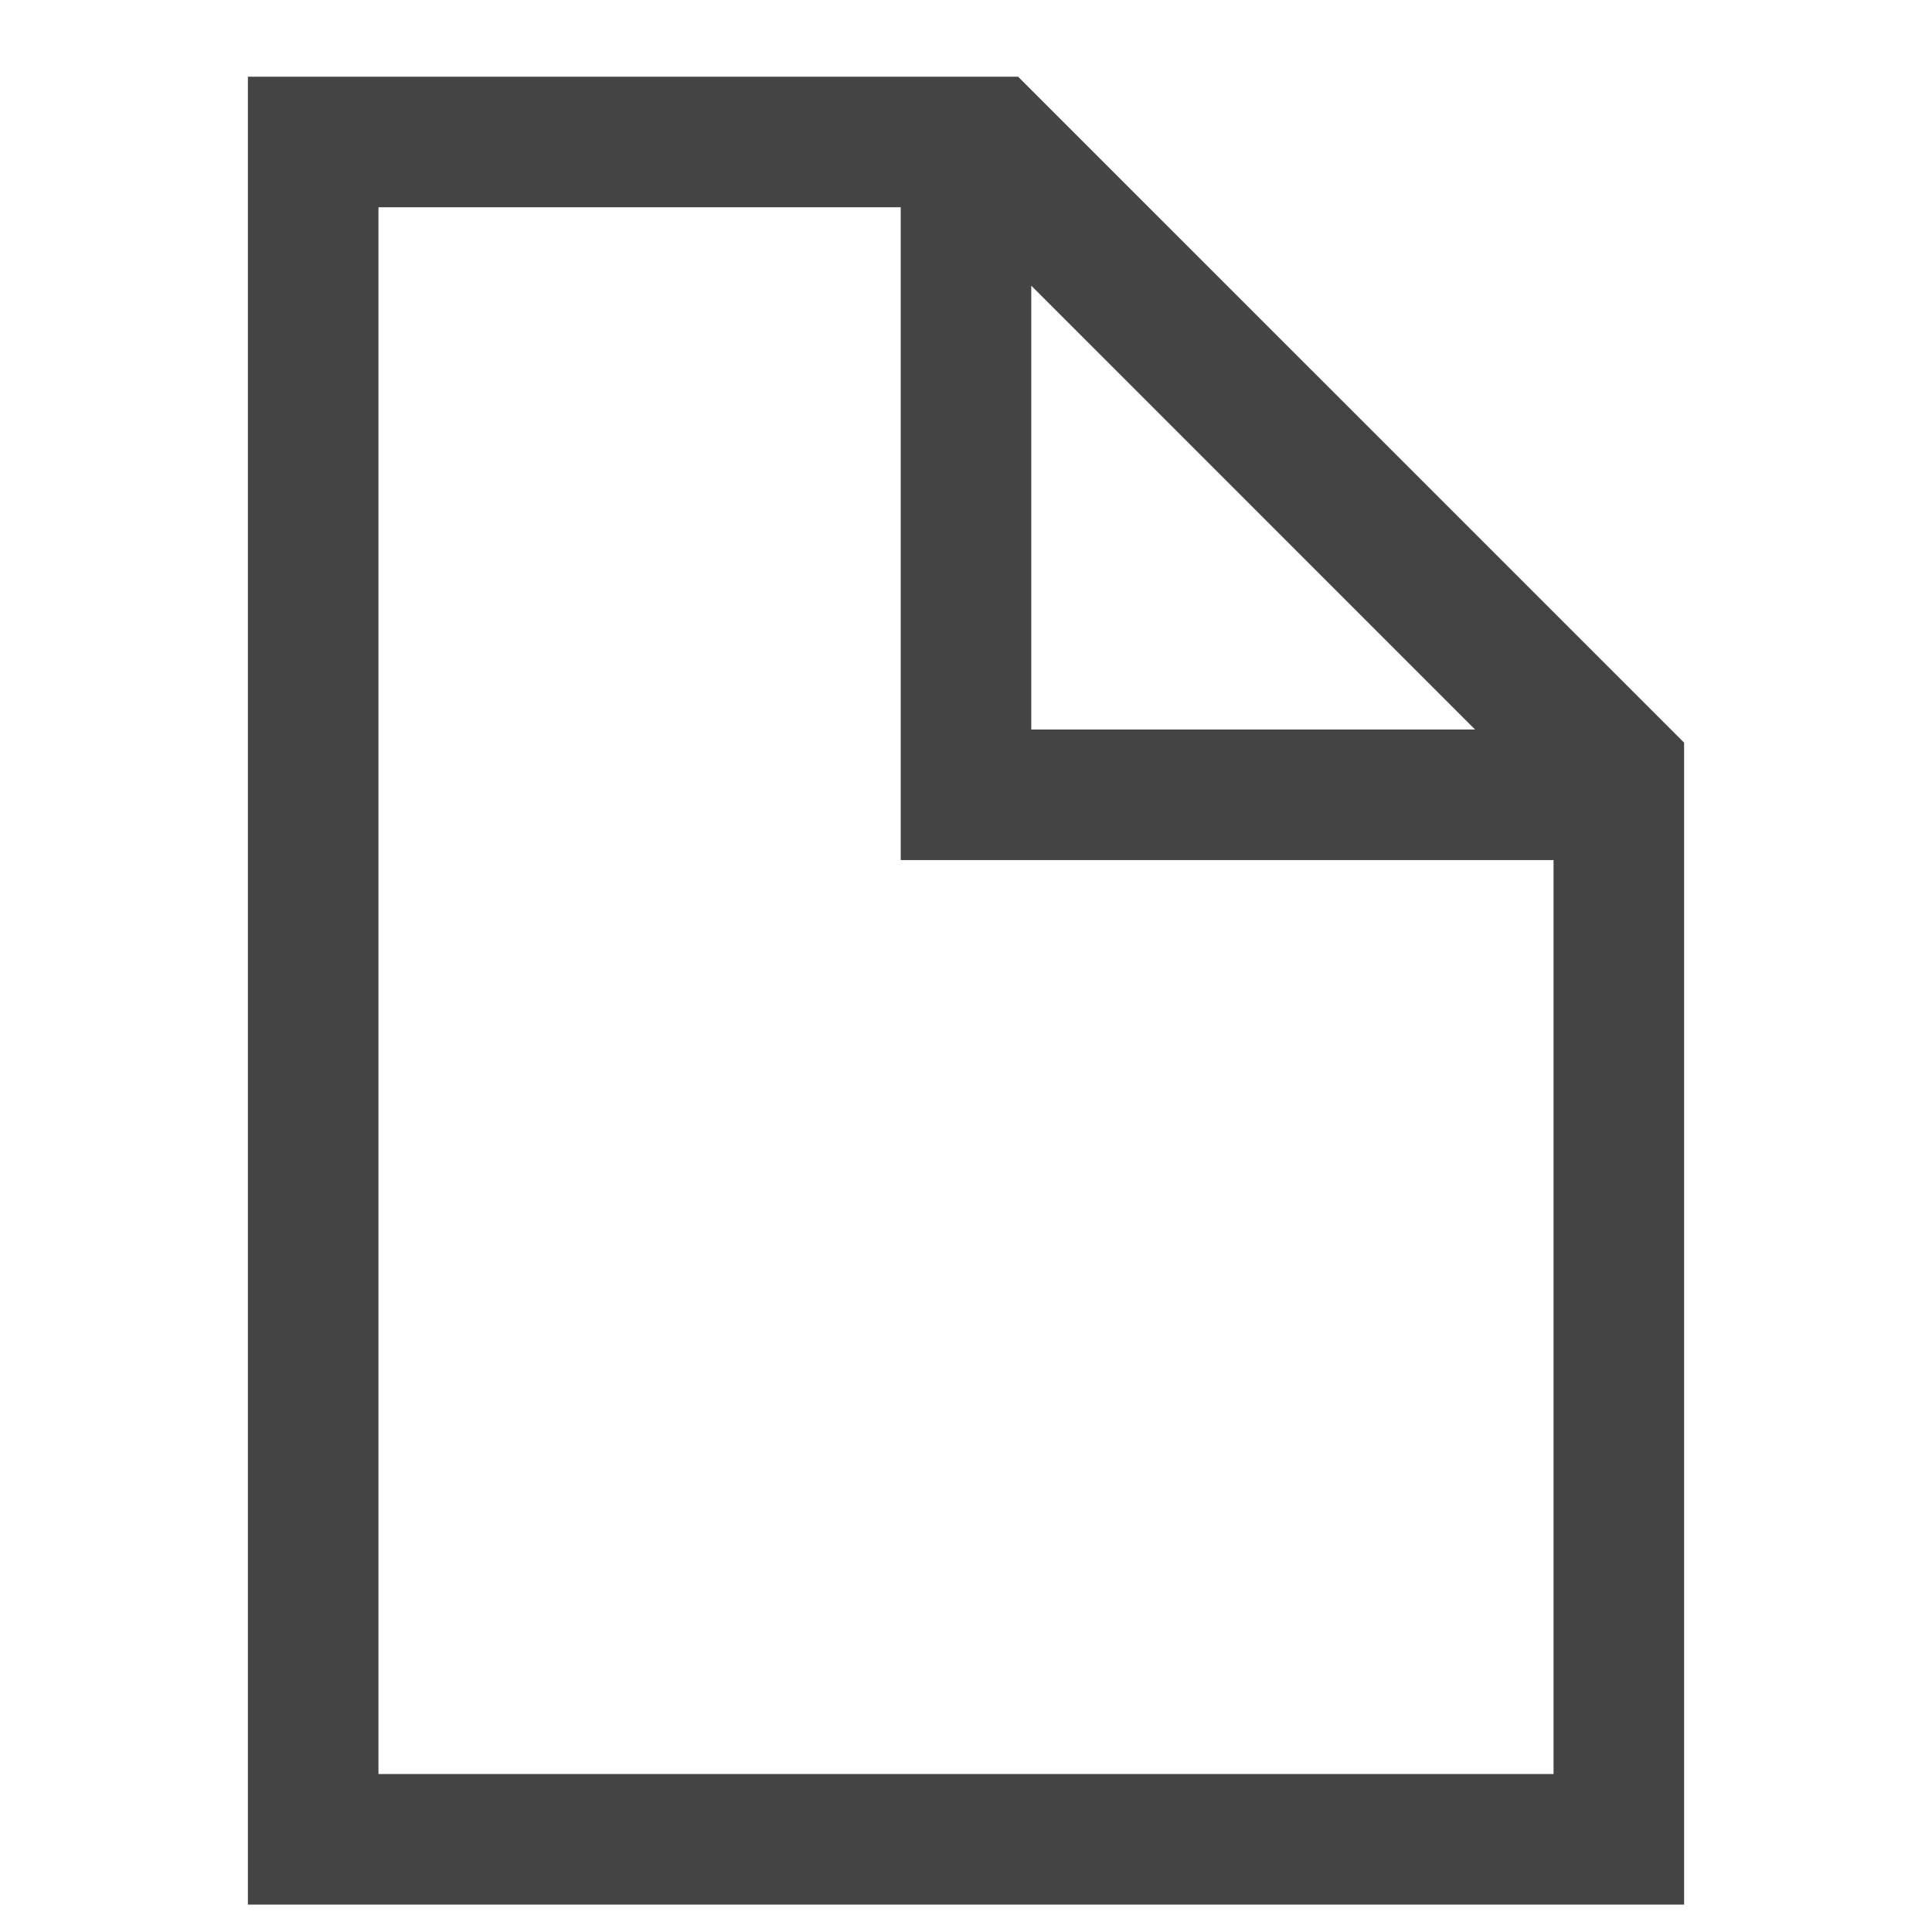
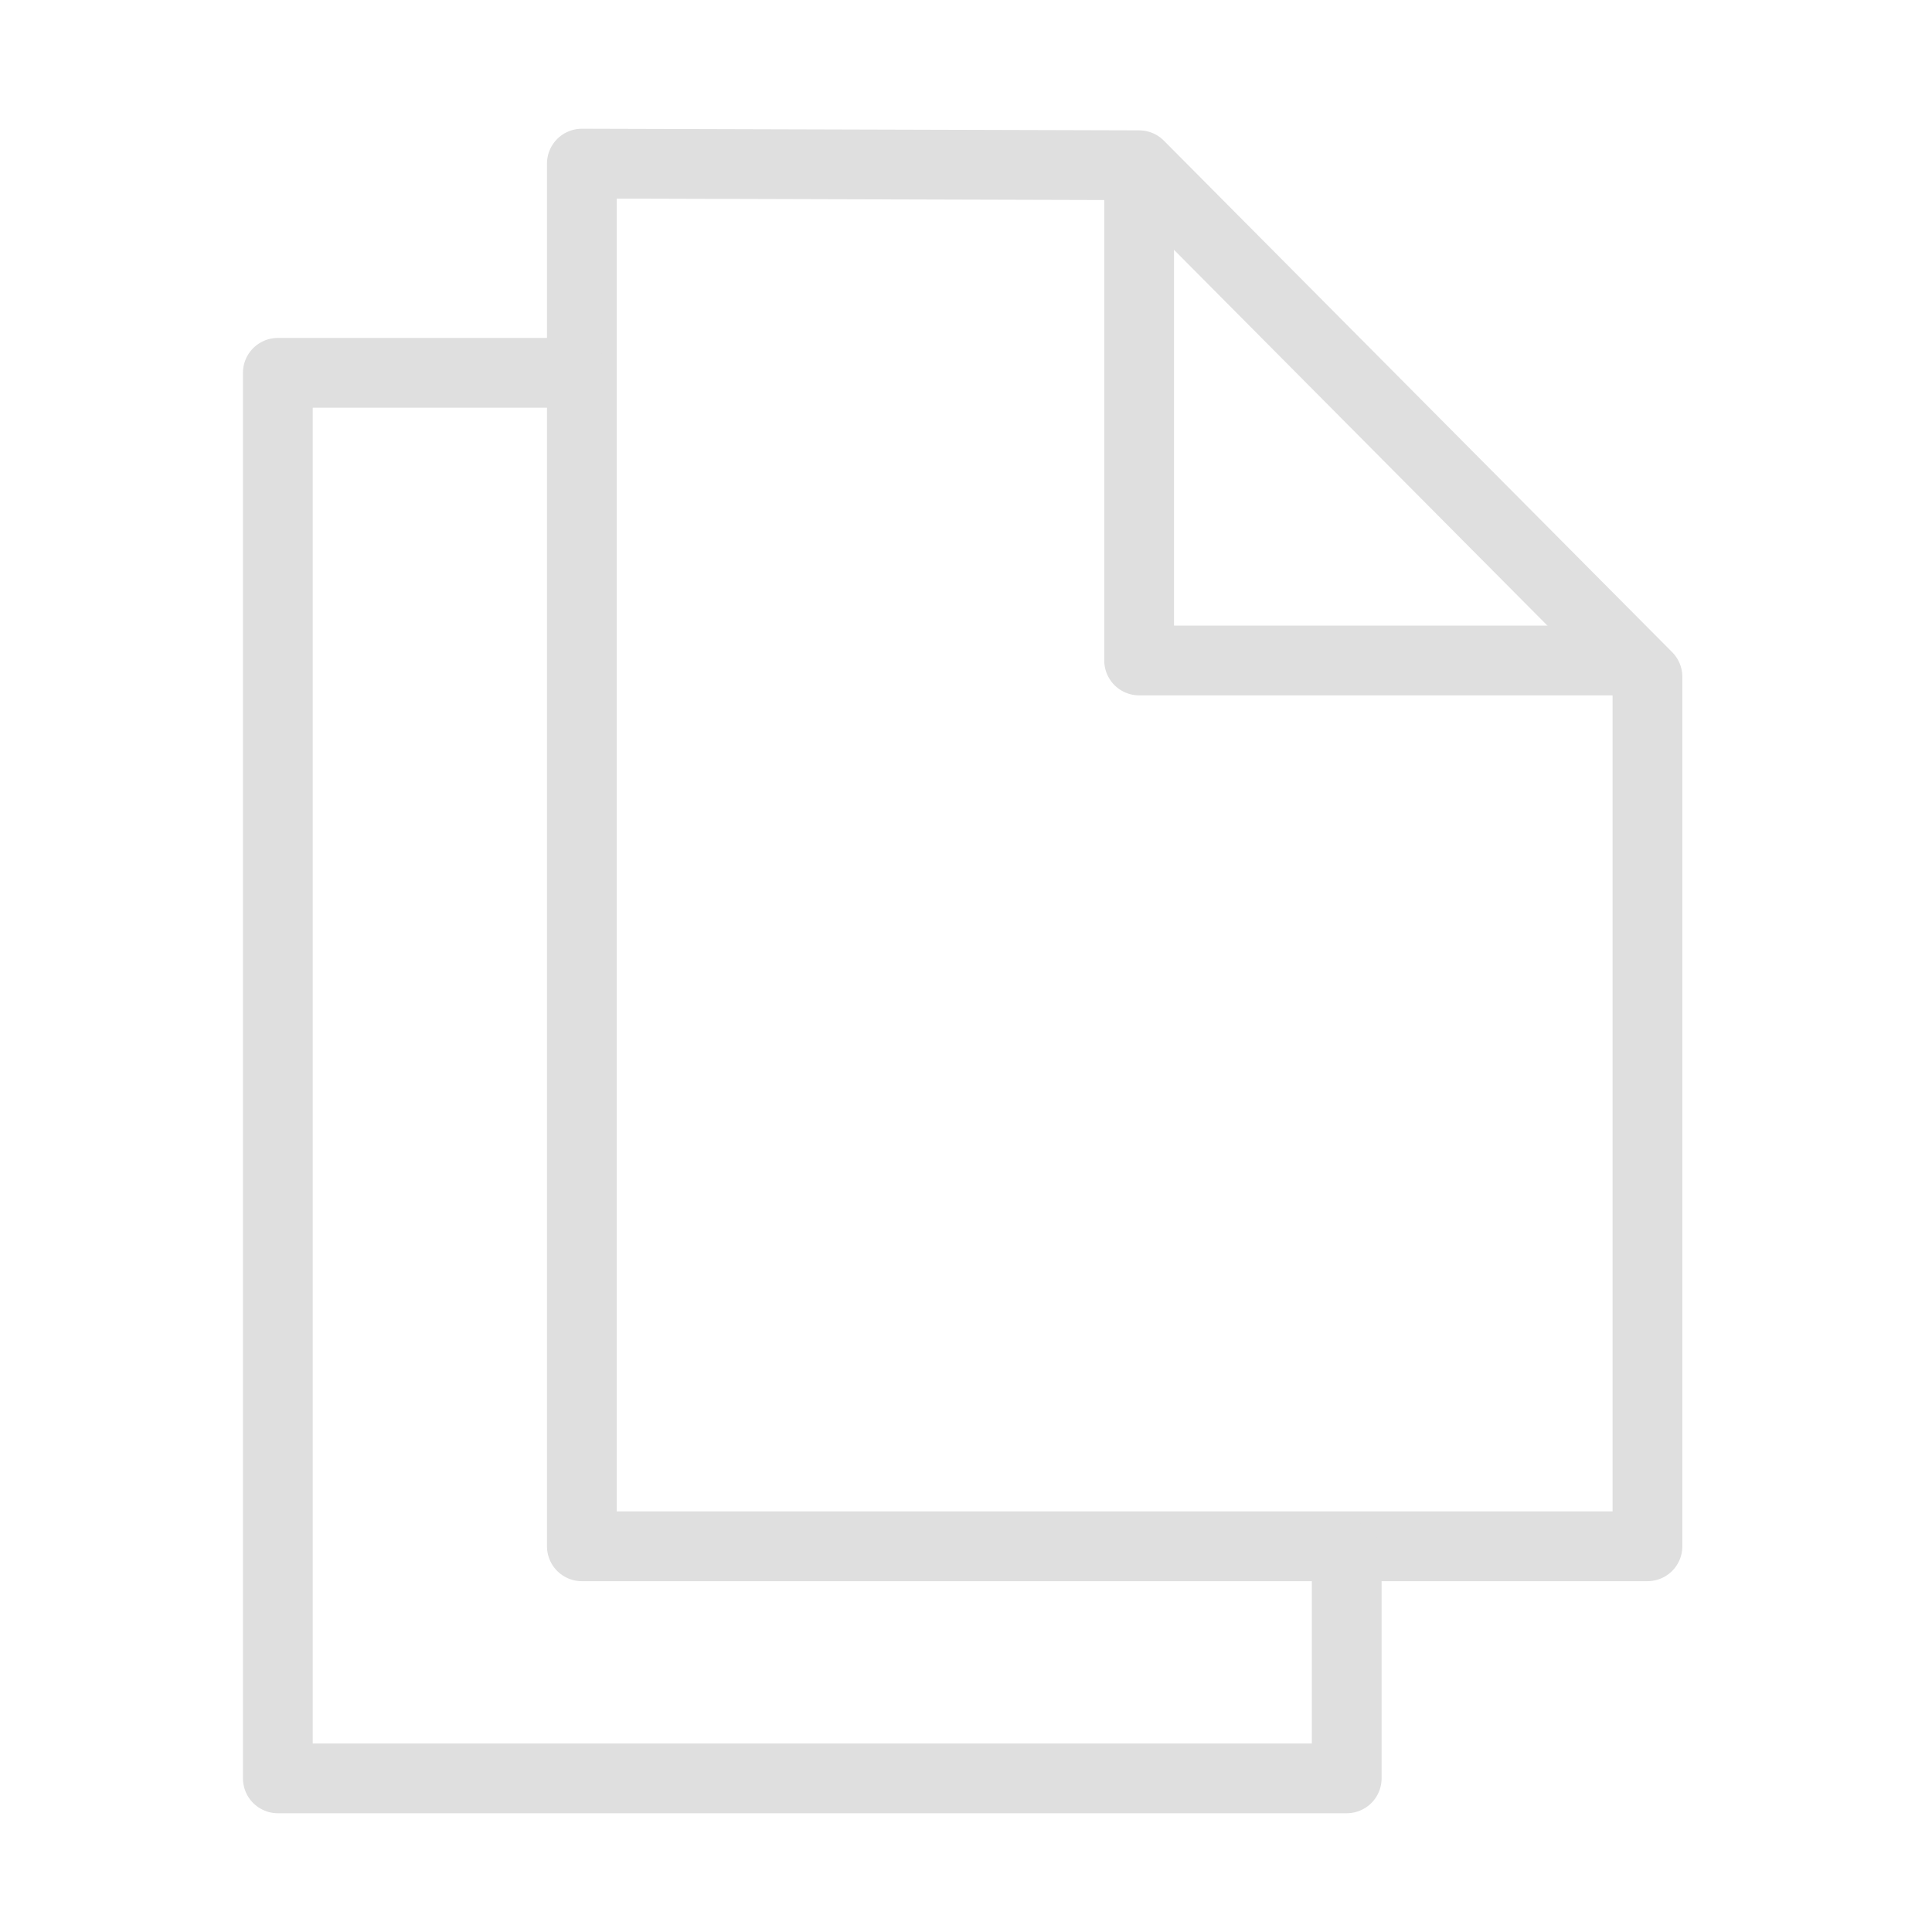
- <svg xmlns="http://www.w3.org/2000/svg" style="clip-rule:evenodd;fill-rule:evenodd;stroke-linejoin:round;stroke-miterlimit:2" version="1.1" viewBox="0 0 16 16">
-   <g transform="matrix(.540636 0 0 .540636 -3.26037 -.421753)">
-     <path d="m9.828 1.955v28h22v-17.799l-10.202-10.201h-11.798zm2 2h8v10h10v14h-18v-24zm10 1.201 6.798 6.799h-6.798v-6.799z" style="fill-rule:nonzero;fill:rgb(68,68,68)" />
-   </g>
+ <svg xmlns="http://www.w3.org/2000/svg" style="clip-rule:evenodd;fill-rule:evenodd;stroke-linejoin:round;stroke-miterlimit:1.414" version="1.1" viewBox="0 0 36 36" id="svg10">
+   <defs id="defs14">
+     </defs>
+   <path style="fill:none;stroke:#dfdfdf;stroke-width:1.3;stroke-linecap:round;stroke-linejoin:round;stroke-miterlimit:1.414;stroke-dasharray:none;stroke-opacity:1" d="M 10.842,3.049 V 28.813 H 30.698 V 12.611 L 21.226,3.079 Z" id="path823" />
+   <path style="fill:none;stroke:#dfdfdf;stroke-width:1.3;stroke-linecap:round;stroke-linejoin:round;stroke-miterlimit:1.414;stroke-dasharray:none;stroke-opacity:1" d="M 10.659,6.947 H 5.177 V 33.137 h 19.917 v -4.142" id="path827" />
+   <path style="fill:none;stroke:#dfdfdf;stroke-width:1.3;stroke-linecap:butt;stroke-linejoin:round;stroke-miterlimit:1.414;stroke-dasharray:none;stroke-opacity:1" d="m 21.226,3.079 v 9.228 h 9.106" id="path829" />
</svg>
